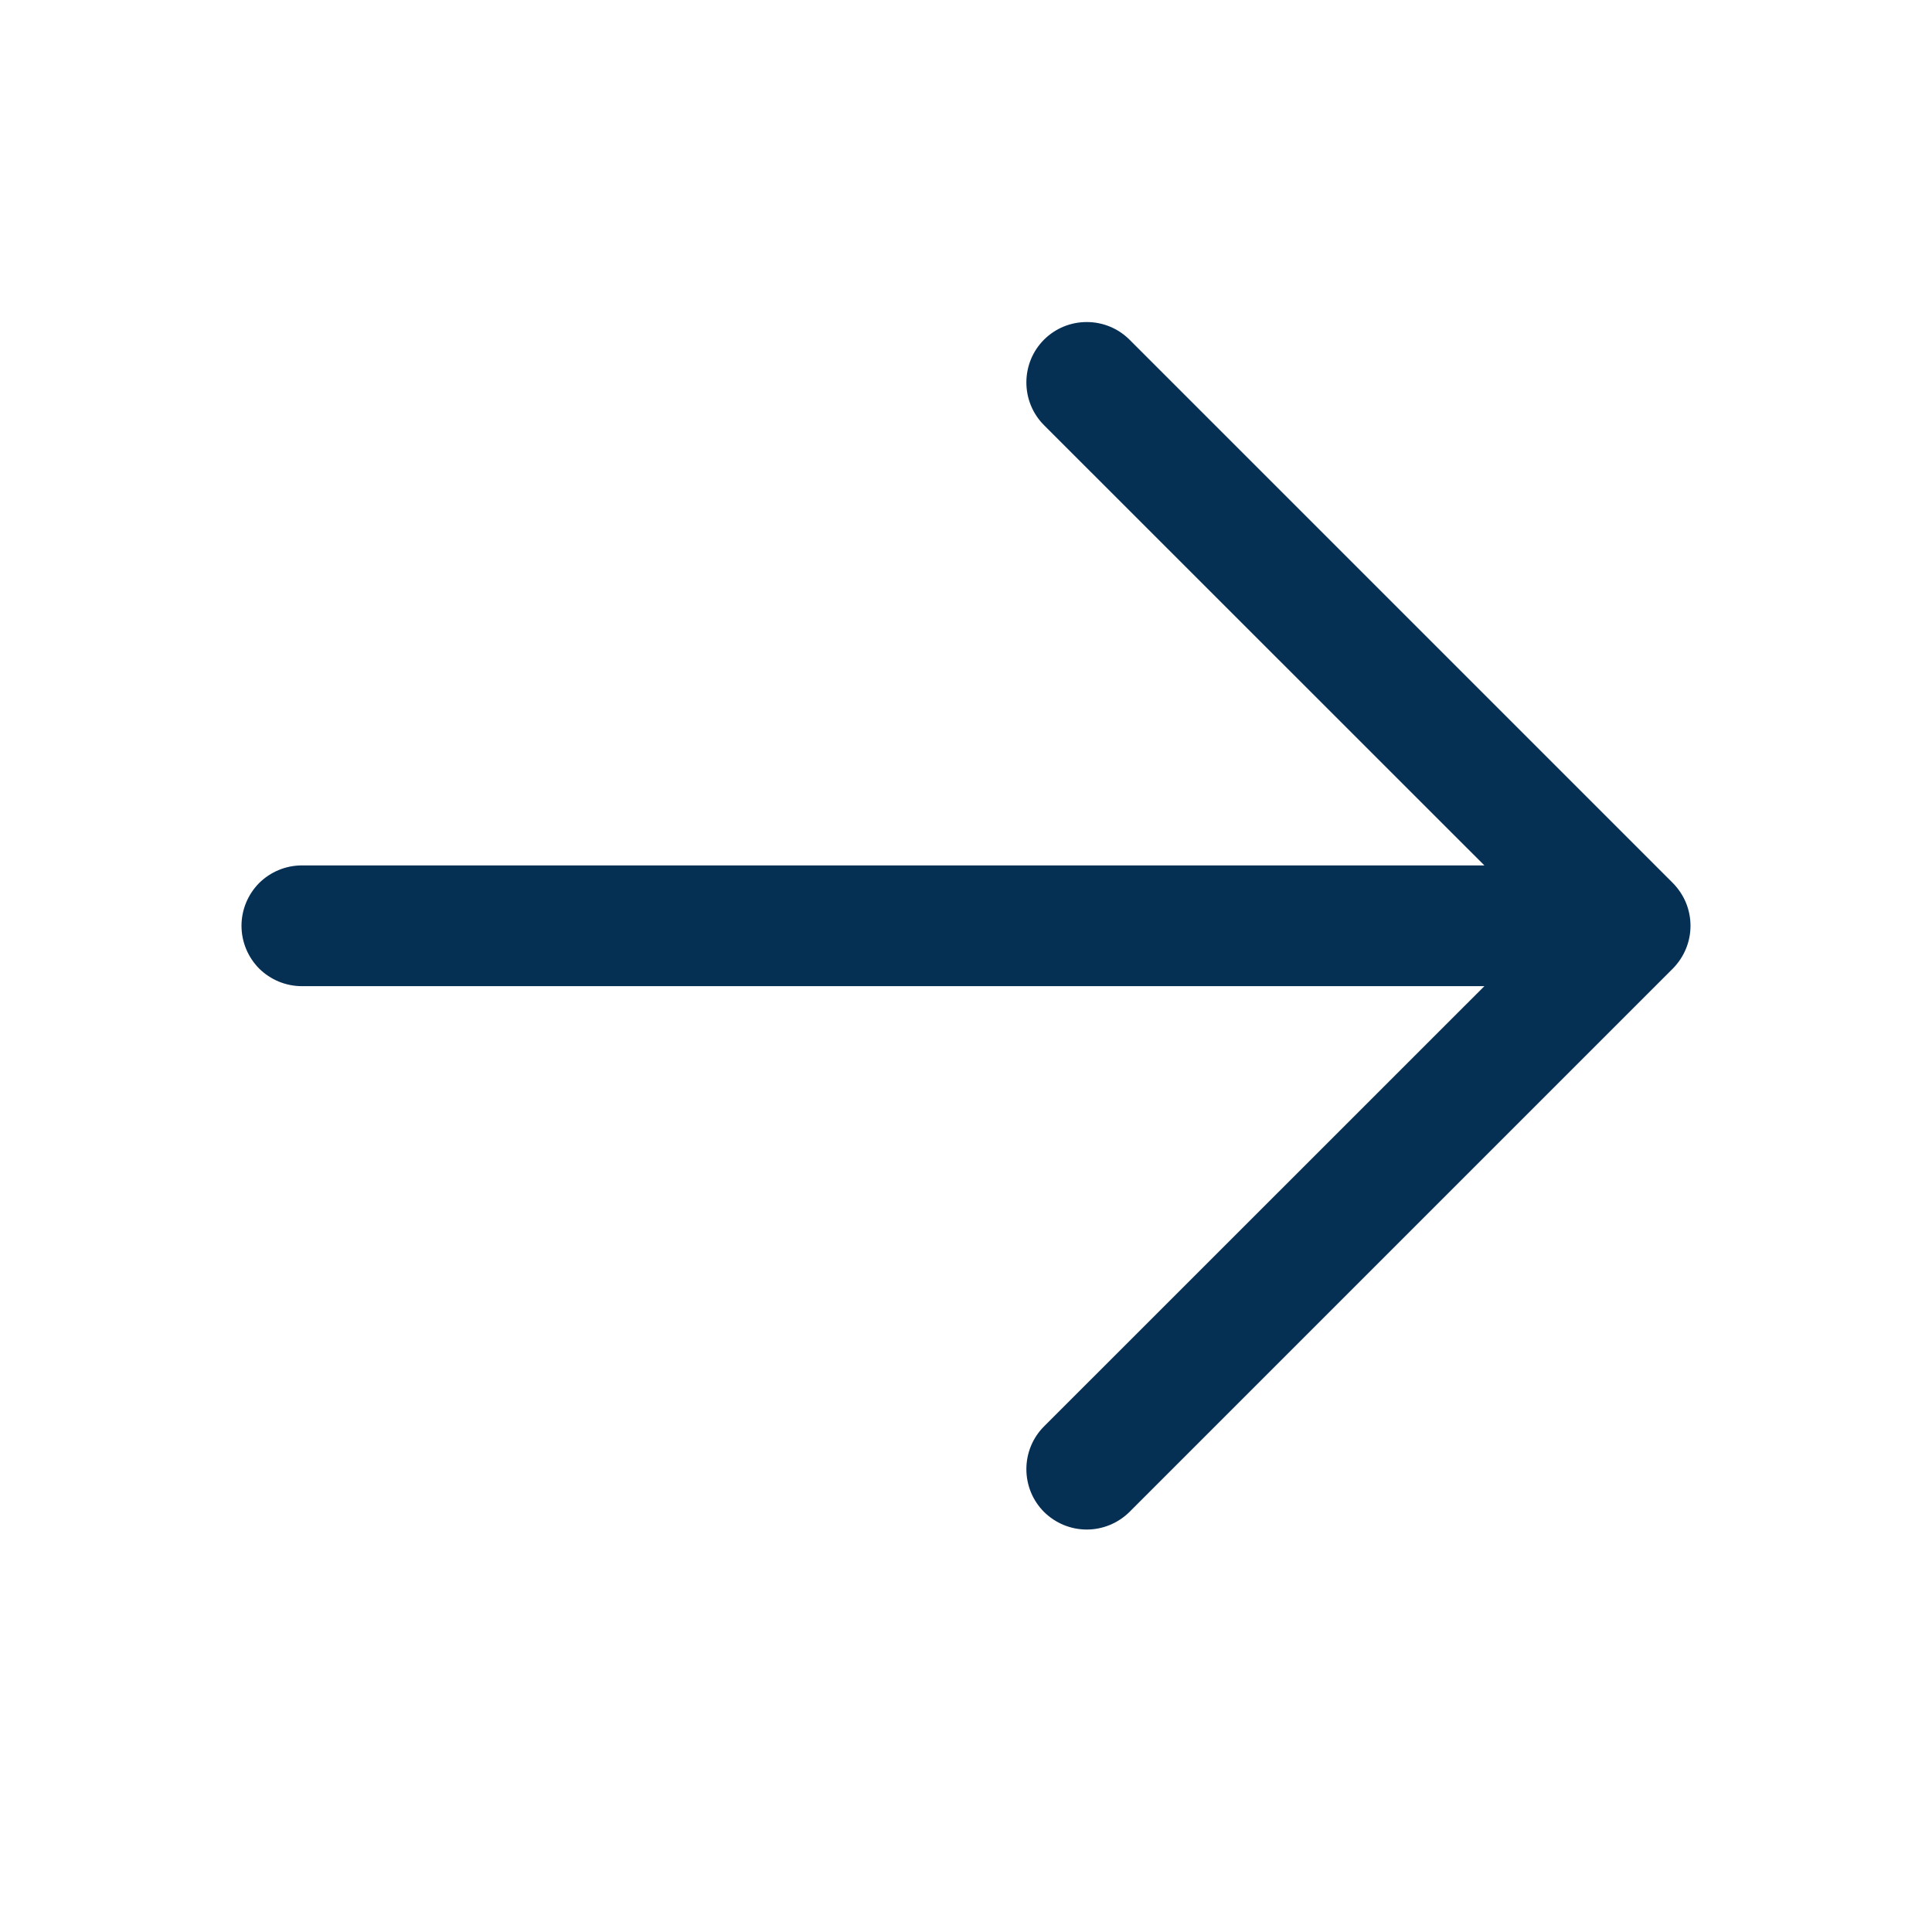
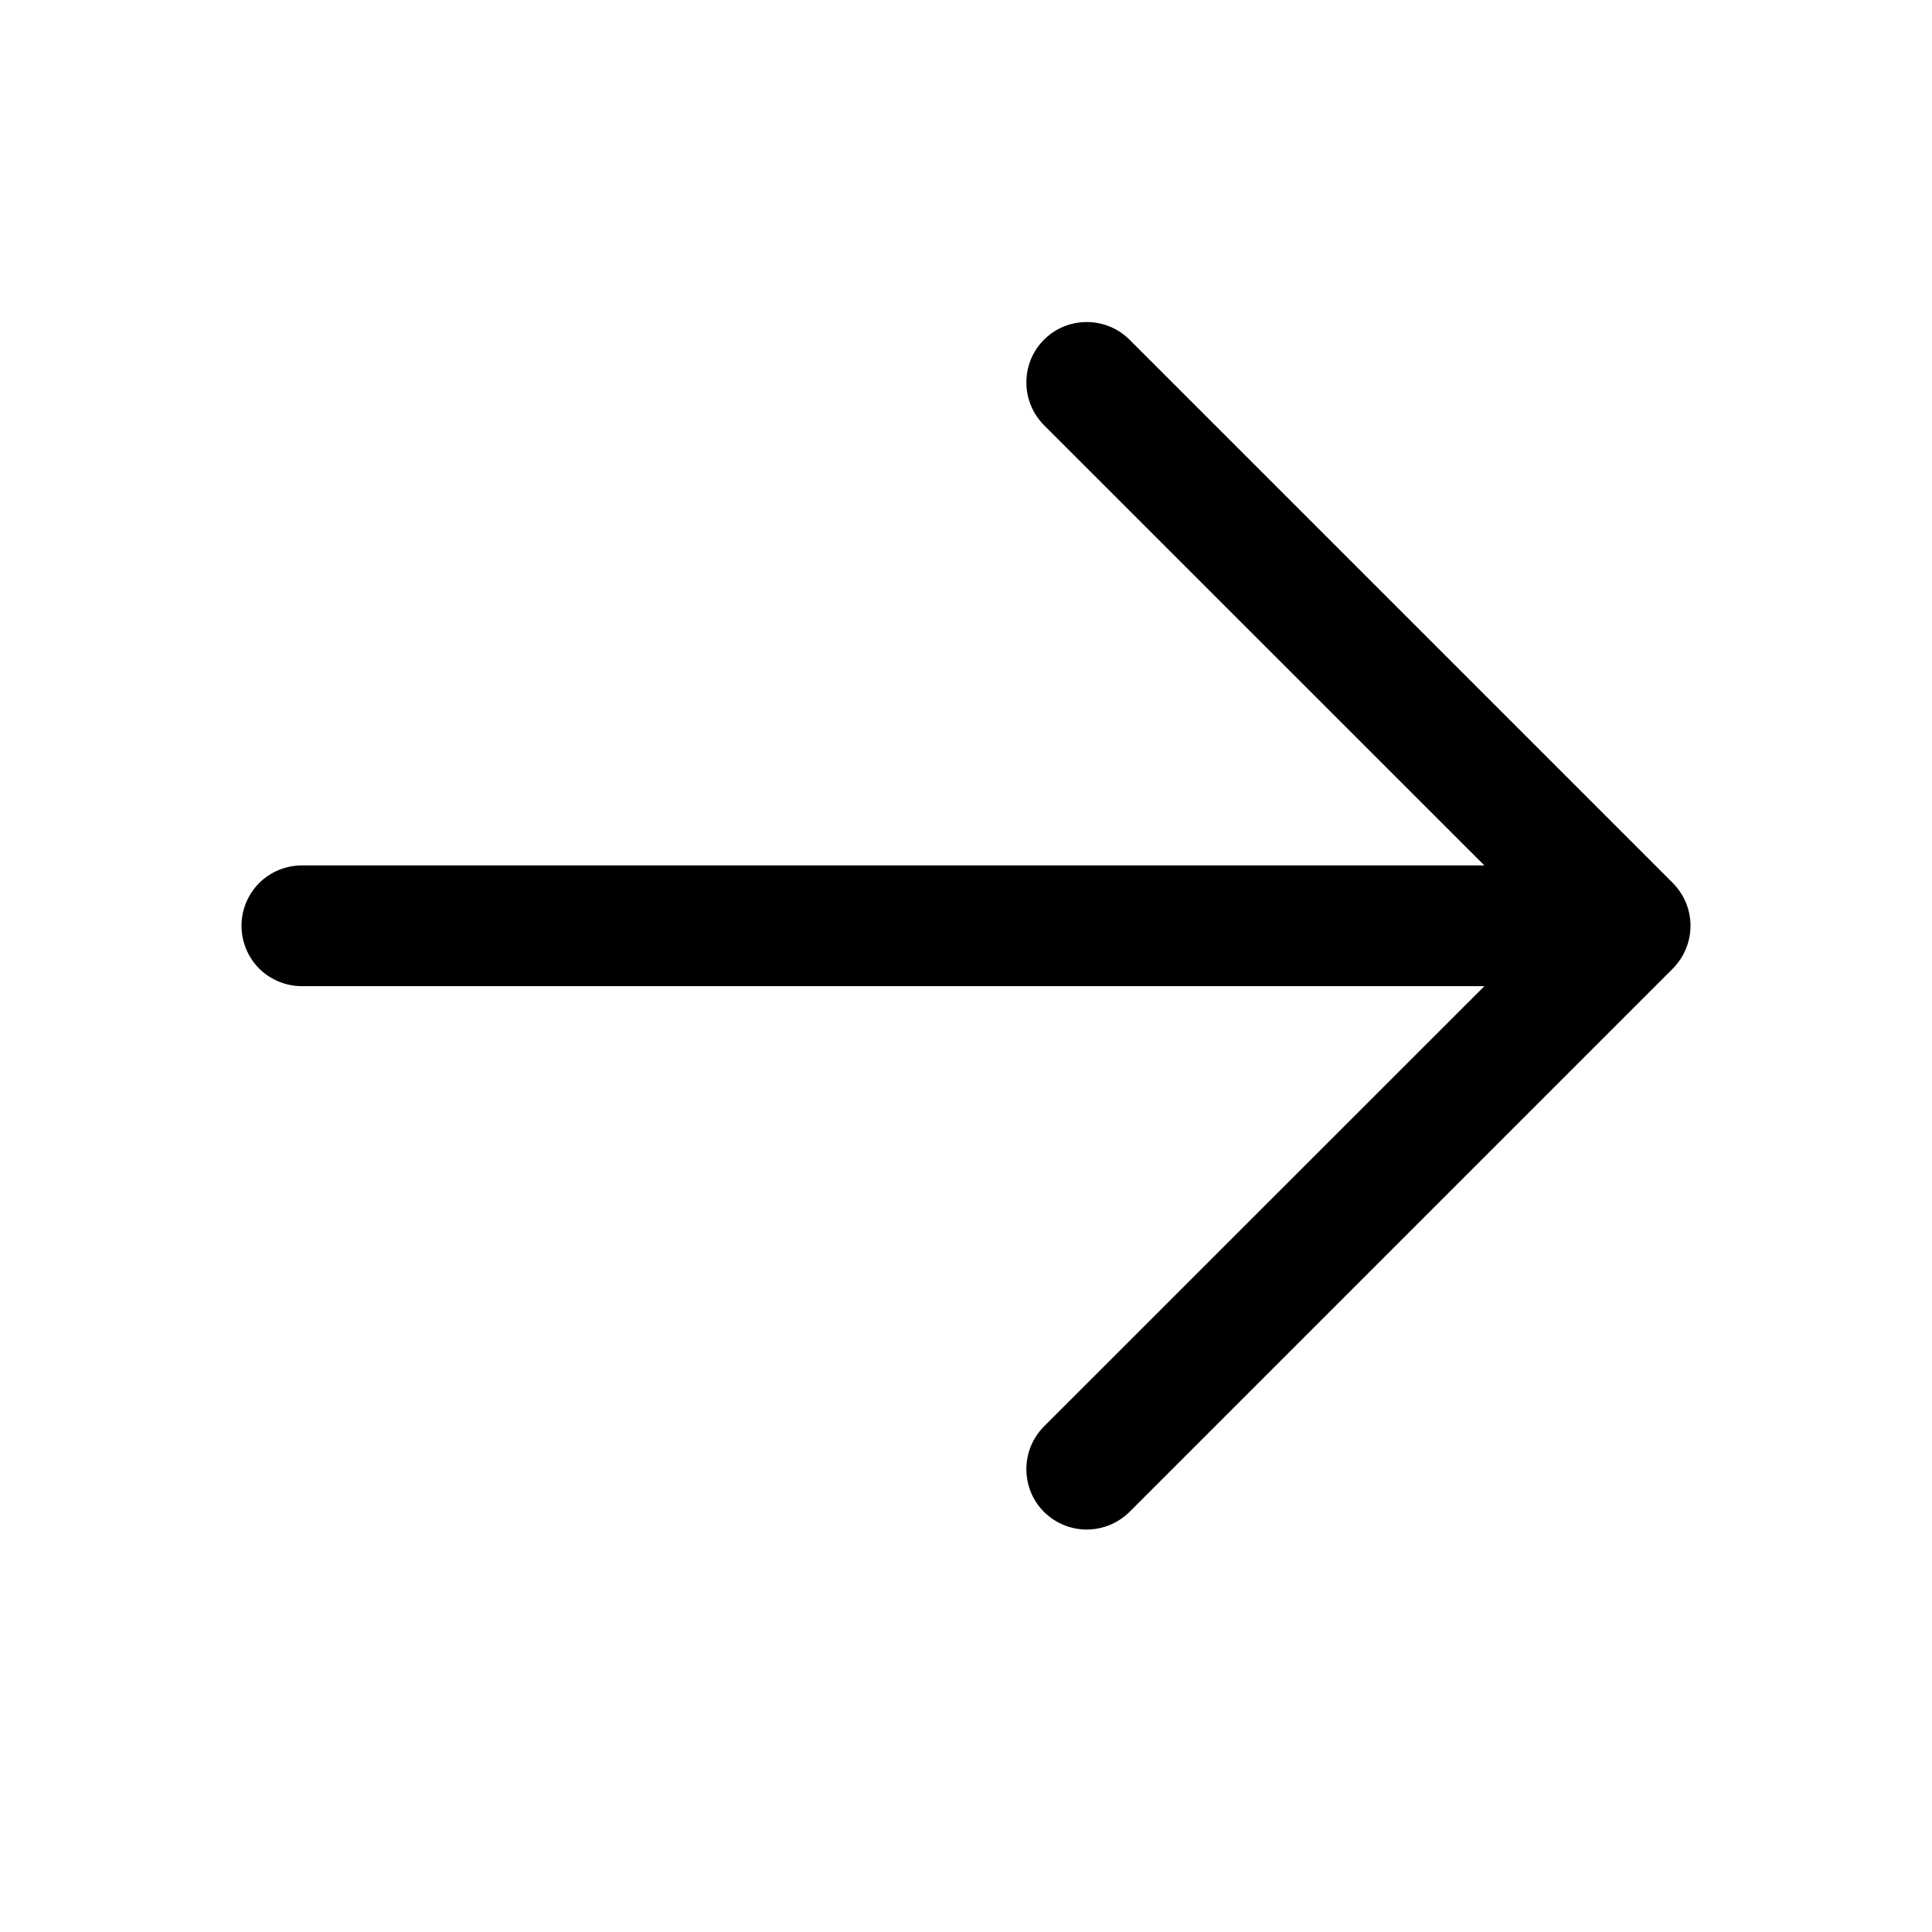
<svg xmlns="http://www.w3.org/2000/svg" viewBox="0 0 16 16" width="16" height="16" fill="none">
-   <path d="M13.854 8.021L9.354 12.521C9.26 12.614 9.133 12.667 9 12.667C8.867 12.667 8.74 12.614 8.646 12.521C8.552 12.427 8.5 12.3 8.5 12.167C8.5 12.034 8.552 11.907 8.646 11.813L12.293 8.167H2.5C2.367 8.167 2.24 8.114 2.146 8.021C2.053 7.927 2 7.8 2 7.667C2 7.534 2.053 7.407 2.146 7.313C2.24 7.22 2.367 7.167 2.5 7.167H12.293L8.646 3.521C8.552 3.427 8.5 3.3 8.5 3.167C8.5 3.034 8.552 2.907 8.646 2.813C8.74 2.719 8.867 2.667 9 2.667C9.133 2.667 9.26 2.719 9.354 2.813L13.854 7.313C13.9 7.36 13.937 7.415 13.962 7.475C13.987 7.536 14 7.601 14 7.667C14 7.733 13.987 7.798 13.962 7.858C13.937 7.919 13.9 7.974 13.854 8.021Z" fill="#062F54" />
+   <path d="M13.854 8.021L9.354 12.521C9.26 12.614 9.133 12.667 9 12.667C8.867 12.667 8.74 12.614 8.646 12.521C8.552 12.427 8.5 12.3 8.5 12.167C8.5 12.034 8.552 11.907 8.646 11.813L12.293 8.167H2.5C2.367 8.167 2.24 8.114 2.146 8.021C2.053 7.927 2 7.8 2 7.667C2 7.534 2.053 7.407 2.146 7.313C2.24 7.22 2.367 7.167 2.5 7.167H12.293L8.646 3.521C8.552 3.427 8.5 3.3 8.5 3.167C8.5 3.034 8.552 2.907 8.646 2.813C8.74 2.719 8.867 2.667 9 2.667C9.133 2.667 9.26 2.719 9.354 2.813L13.854 7.313C13.9 7.36 13.937 7.415 13.962 7.475C13.987 7.536 14 7.601 14 7.667C14 7.733 13.987 7.798 13.962 7.858C13.937 7.919 13.9 7.974 13.854 8.021Z" fill="currentcolor" />
</svg>
